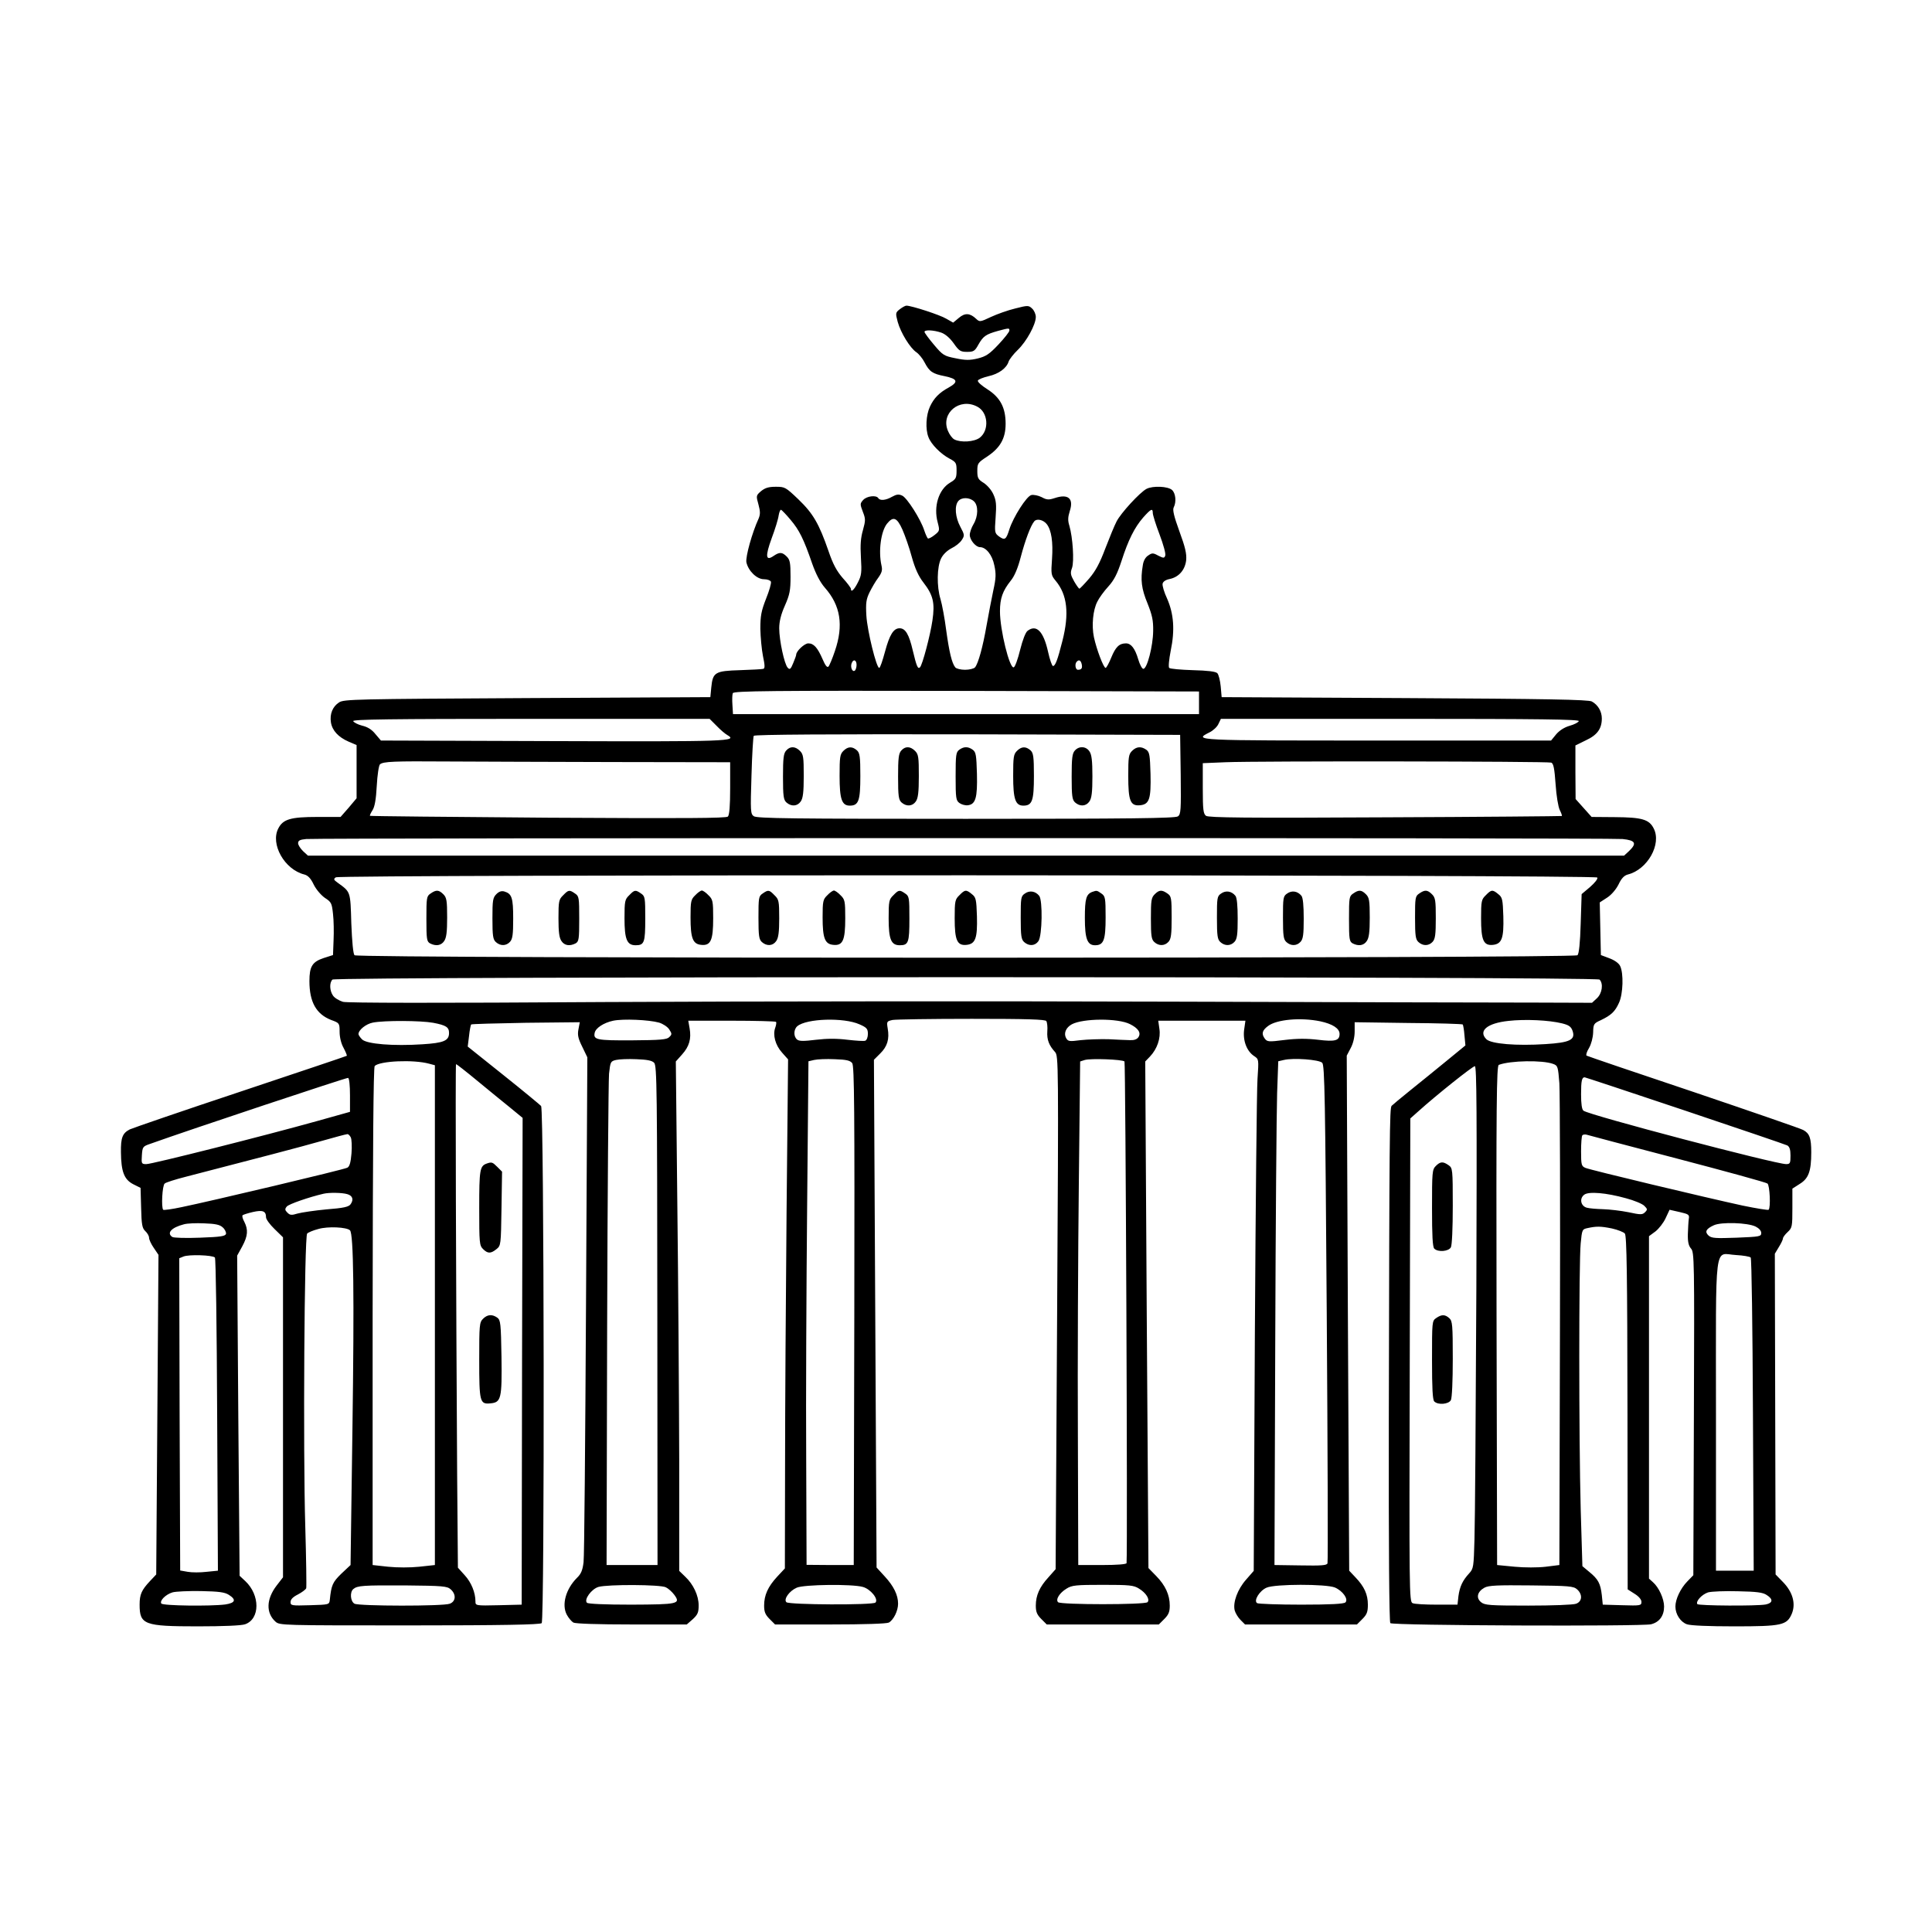
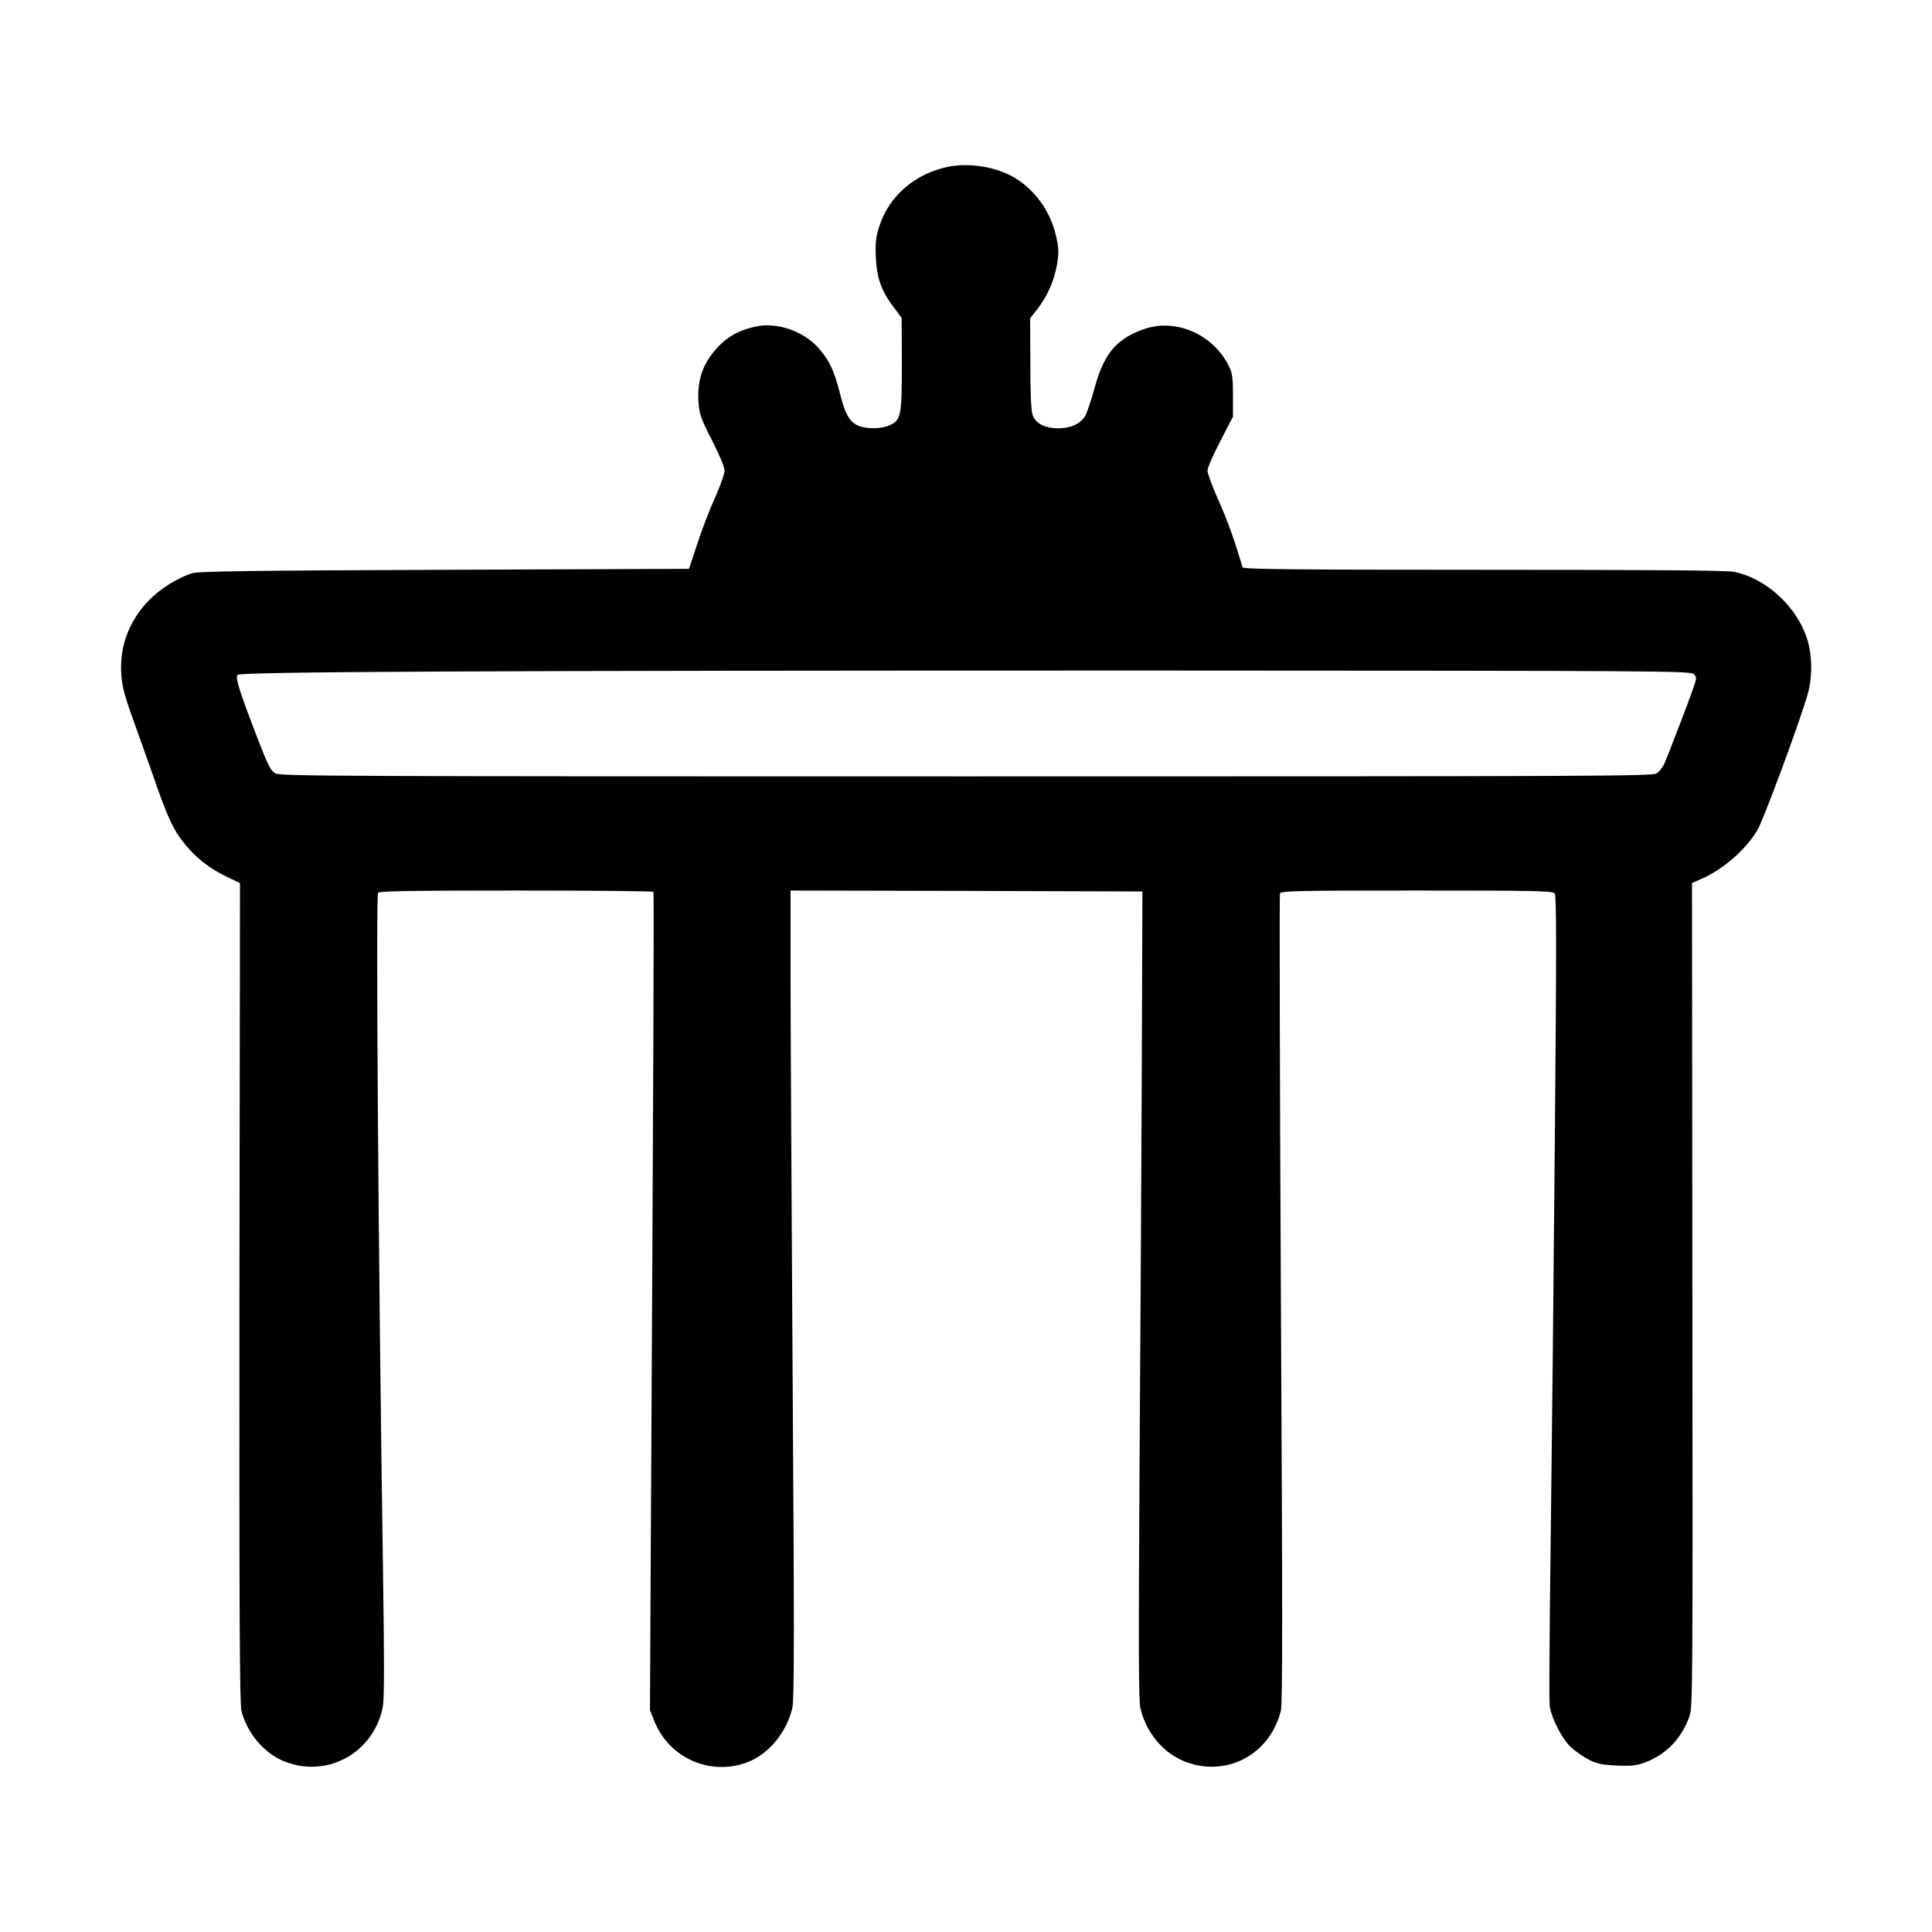
<svg xmlns="http://www.w3.org/2000/svg" width="64" height="64" viewBox="0 0 64 64">
  <g transform="scale(0.0625)">
    <g transform="translate(0,1024) scale(0.1,-0.1)" fill="#000" stroke="none">
-       <path d="M4769 8601 c-23 -18 -23 -21 -11 -67 16 -58 66 -139 99 -161 13 -9 33 -33 43 -53 26 -50 42 -61 108 -74 67 -14 73 -30 22 -59 -52 -28 -80 -57 -101 -102 -21 -45 -25 -119 -8 -162 14 -38 66 -90 112 -114 34 -18 37 -23 37 -63 0 -40 -4 -46 -34 -64 -61 -36 -89 -127 -66 -211 11 -43 11 -45 -17 -67 -15 -12 -31 -20 -35 -18 -3 2 -12 21 -19 42 -19 60 -92 174 -117 185 -19 9 -30 7 -54 -6 -33 -19 -64 -22 -73 -7 -11 17 -61 11 -80 -10 -17 -19 -17 -22 -2 -62 15 -38 15 -46 1 -97 -12 -41 -15 -78 -11 -145 5 -81 3 -96 -16 -133 -20 -40 -37 -55 -37 -34 0 5 -19 31 -43 57 -32 37 -52 73 -76 144 -50 144 -81 198 -159 273 -68 65 -72 67 -120 67 -39 0 -57 -6 -78 -23 -27 -23 -27 -25 -14 -71 10 -37 10 -52 1 -74 -35 -76 -70 -203 -65 -232 10 -46 55 -90 93 -90 18 0 34 -6 37 -13 3 -8 -9 -49 -26 -91 -25 -64 -30 -90 -30 -159 1 -45 7 -110 14 -145 10 -47 11 -64 2 -67 -6 -2 -61 -5 -123 -7 -133 -4 -145 -11 -153 -91 l-5 -52 -970 -5 c-914 -5 -973 -6 -998 -23 -34 -22 -50 -61 -43 -106 7 -43 39 -78 94 -102 l42 -18 0 -141 0 -141 -42 -50 -43 -49 -123 0 c-142 0 -182 -12 -207 -61 -43 -83 33 -218 138 -244 19 -5 34 -20 50 -54 13 -26 39 -56 59 -70 34 -22 37 -28 43 -85 4 -33 5 -96 3 -139 l-3 -79 -50 -16 c-60 -20 -75 -45 -75 -122 0 -111 36 -175 115 -206 44 -16 45 -17 45 -63 0 -28 8 -62 21 -85 11 -21 19 -40 17 -42 -2 -2 -256 -87 -564 -190 -307 -102 -571 -193 -586 -200 -39 -20 -48 -44 -47 -121 1 -103 17 -144 64 -169 l40 -20 3 -106 c2 -90 6 -108 22 -123 11 -10 20 -26 20 -35 0 -10 11 -34 25 -54 l25 -37 -6 -847 -6 -847 -33 -35 c-45 -48 -55 -71 -55 -125 0 -106 24 -115 308 -115 135 0 231 4 251 11 80 28 80 155 1 229 l-30 28 -7 849 -6 848 27 49 c30 56 32 88 11 130 -9 16 -13 32 -9 35 3 3 28 11 54 17 53 12 70 5 70 -28 0 -10 20 -38 45 -62 l45 -44 0 -901 0 -901 -34 -44 c-55 -72 -57 -145 -6 -191 22 -20 36 -20 711 -20 488 0 692 4 700 12 16 16 13 2721 -3 2741 -7 7 -97 82 -200 164 l-189 151 7 56 c3 31 9 58 11 61 2 3 133 6 290 9 l286 3 -7 -37 c-6 -30 -2 -49 20 -93 l27 -56 -7 -1310 c-4 -721 -9 -1336 -13 -1366 -5 -42 -13 -62 -35 -83 -59 -59 -82 -142 -54 -195 9 -17 25 -36 35 -42 12 -6 130 -10 310 -10 l291 0 32 28 c26 24 31 36 31 73 0 52 -28 112 -72 153 l-31 30 0 590 c-1 325 -5 933 -10 1351 l-8 759 33 37 c38 42 50 83 40 139 l-7 40 229 0 c127 0 232 -3 236 -6 3 -3 1 -17 -4 -31 -14 -38 0 -92 36 -132 l32 -36 -8 -805 c-4 -443 -8 -1050 -8 -1349 l-1 -544 -41 -44 c-49 -53 -69 -98 -69 -153 0 -33 6 -48 29 -71 l29 -29 292 0 c181 0 299 4 311 10 25 14 49 62 49 100 0 46 -23 93 -71 145 l-43 47 -7 1345 -7 1346 33 33 c38 37 50 77 40 133 -6 37 -5 38 26 45 17 3 206 6 420 6 292 0 390 -3 395 -12 4 -7 7 -31 5 -54 -3 -45 9 -75 41 -110 18 -21 19 -49 11 -1381 l-8 -1360 -38 -43 c-47 -51 -67 -96 -67 -150 0 -33 6 -48 29 -71 l29 -29 297 0 297 0 29 29 c23 23 29 38 29 71 0 56 -23 107 -72 157 l-41 42 -9 1343 -8 1342 25 26 c38 40 58 97 50 147 l-6 43 231 0 231 0 -7 -49 c-7 -57 14 -113 54 -139 24 -16 24 -17 17 -121 -4 -58 -10 -669 -14 -1357 l-6 -1250 -41 -47 c-45 -51 -70 -120 -60 -162 4 -15 18 -38 31 -51 l24 -24 296 0 297 0 29 29 c24 24 29 38 29 76 0 54 -19 96 -66 145 l-33 35 -7 1365 -6 1365 21 40 c13 24 21 58 21 88 l0 49 284 -4 c156 -1 286 -5 289 -8 2 -3 7 -29 9 -58 l5 -53 -100 -82 c-55 -45 -141 -115 -191 -155 -50 -40 -95 -78 -100 -83 -11 -10 -12 -149 -15 -1663 -1 -688 2 -1073 8 -1079 13 -13 1332 -18 1382 -6 44 11 69 45 69 94 0 40 -27 101 -59 129 l-21 19 0 907 0 908 34 25 c18 14 43 46 54 70 l21 45 53 -12 c48 -11 53 -14 49 -36 -2 -14 -4 -50 -5 -81 -1 -42 4 -62 17 -77 17 -19 18 -63 15 -875 l-3 -856 -32 -33 c-36 -37 -63 -94 -63 -133 0 -41 27 -82 61 -94 20 -7 116 -11 251 -11 253 0 279 6 305 67 22 53 5 115 -47 168 l-39 40 -2 850 -2 850 21 35 c12 19 22 40 22 46 0 6 11 21 25 34 24 22 25 30 25 127 l0 103 39 25 c47 29 61 67 61 168 0 75 -9 100 -43 118 -12 7 -273 97 -580 201 -308 103 -563 190 -568 193 -4 3 1 21 13 40 12 21 21 55 22 83 1 44 3 48 41 65 54 26 75 45 96 92 22 47 25 157 6 195 -7 15 -30 31 -57 41 l-45 17 -3 139 -3 140 40 26 c23 15 47 44 60 70 15 32 30 47 49 52 104 26 180 161 137 244 -24 48 -62 59 -205 60 l-124 1 -43 48 -42 47 -1 142 0 142 55 27 c61 28 85 62 85 116 0 37 -20 72 -53 90 -17 10 -239 14 -992 18 l-970 5 -5 57 c-3 31 -11 63 -18 70 -9 9 -52 14 -130 16 -64 2 -121 7 -125 12 -5 4 -1 45 8 91 23 110 16 196 -19 276 -16 34 -26 69 -24 79 2 11 16 21 37 25 49 10 82 48 88 100 3 34 -5 69 -36 153 -29 80 -37 114 -30 127 15 29 10 75 -9 92 -22 20 -102 23 -135 6 -35 -18 -137 -129 -159 -173 -12 -23 -38 -87 -60 -144 -29 -77 -51 -118 -85 -158 -26 -30 -49 -54 -52 -54 -3 0 -16 18 -28 39 -19 34 -21 44 -11 71 12 35 4 161 -14 223 -9 28 -8 46 2 78 22 67 -8 93 -80 69 -31 -10 -42 -10 -69 5 -18 9 -43 14 -55 11 -25 -6 -95 -116 -116 -181 -17 -55 -24 -60 -54 -39 -24 18 -25 21 -19 102 5 67 3 90 -12 122 -10 23 -33 49 -52 61 -29 18 -33 26 -33 63 0 40 3 44 52 76 69 46 98 96 98 174 0 85 -28 139 -97 183 -30 19 -53 39 -50 46 2 6 27 16 56 23 54 12 96 42 107 78 4 11 25 39 48 61 47 45 96 135 96 175 0 15 -9 35 -20 45 -18 17 -23 17 -89 0 -38 -9 -97 -30 -129 -45 -57 -27 -60 -27 -78 -10 -33 31 -59 33 -92 5 l-30 -25 -37 21 c-33 20 -184 69 -211 69 -6 0 -22 -9 -35 -19z m581 -113 c0 -7 -26 -40 -58 -74 -48 -51 -66 -63 -110 -74 -42 -10 -65 -10 -117 1 -61 12 -68 16 -115 72 -27 32 -50 63 -50 68 0 12 48 10 89 -4 22 -8 46 -29 66 -57 28 -40 36 -45 71 -45 34 0 41 4 60 39 25 44 39 54 103 72 60 16 61 16 61 2z m-171 -403 c58 -29 66 -124 14 -165 -29 -22 -100 -27 -135 -9 -11 6 -26 26 -34 46 -39 93 62 177 155 128z m-17 -502 c24 -22 23 -79 -2 -121 -11 -18 -20 -44 -20 -57 0 -27 32 -65 54 -65 32 0 65 -41 76 -96 10 -45 9 -69 -5 -132 -9 -42 -25 -126 -36 -187 -20 -115 -44 -201 -61 -222 -6 -7 -30 -13 -53 -13 -23 0 -47 6 -52 13 -18 22 -32 81 -48 197 -8 63 -22 137 -30 164 -21 68 -19 172 3 216 10 21 32 42 55 54 21 10 45 29 54 43 16 24 16 28 -7 71 -27 50 -32 111 -11 136 17 21 59 21 83 -1z m-972 -98 c46 -54 70 -102 115 -233 20 -56 42 -98 67 -127 83 -94 100 -199 53 -336 -13 -39 -29 -77 -34 -82 -7 -7 -17 6 -31 39 -27 62 -47 84 -76 84 -20 0 -64 -41 -64 -60 0 -4 -7 -24 -16 -45 -13 -32 -18 -36 -29 -24 -18 19 -45 146 -45 209 0 35 9 73 30 120 26 59 30 81 30 154 0 73 -3 89 -20 106 -24 24 -38 25 -69 4 -43 -30 -46 -3 -11 93 18 48 35 103 37 121 3 18 9 32 13 30 4 -2 27 -25 50 -53z m1920 36 c0 -10 16 -62 36 -114 20 -53 34 -103 30 -112 -5 -14 -9 -14 -37 0 -27 15 -33 15 -53 1 -15 -9 -26 -29 -29 -53 -13 -76 -7 -124 25 -201 25 -63 31 -90 30 -147 -1 -80 -32 -200 -52 -200 -7 0 -19 23 -27 50 -17 58 -38 85 -65 85 -36 0 -55 -19 -78 -75 -12 -30 -26 -55 -30 -55 -11 0 -48 98 -62 163 -13 62 -5 144 18 188 9 19 35 55 58 80 31 34 48 68 70 135 36 112 69 178 115 231 41 46 51 51 51 24z m-1327 -88 c14 -32 37 -97 50 -146 17 -61 36 -102 61 -134 52 -67 62 -108 48 -202 -11 -76 -53 -236 -66 -248 -11 -11 -18 5 -38 89 -20 86 -39 118 -70 118 -32 0 -53 -34 -77 -123 -13 -48 -26 -87 -31 -87 -15 0 -63 196 -68 276 -4 68 -1 88 17 125 12 24 32 59 46 77 19 27 23 40 17 65 -17 76 -3 180 29 221 33 41 53 34 82 -31z m765 29 c25 -32 34 -96 28 -183 -6 -83 -5 -88 19 -117 62 -74 73 -174 36 -319 -26 -103 -38 -133 -50 -133 -5 0 -17 34 -26 75 -24 108 -61 147 -108 112 -11 -7 -27 -49 -40 -101 -12 -49 -27 -91 -34 -93 -22 -8 -73 198 -73 297 0 68 14 108 57 162 20 24 38 67 53 125 24 91 53 168 72 190 13 16 48 8 66 -15z m-1008 -746 c0 -14 -5 -28 -10 -31 -13 -8 -24 20 -16 40 9 24 26 17 26 -9z m1193 5 c5 -22 0 -31 -20 -31 -13 0 -18 31 -6 43 11 12 21 8 26 -12z m622 -206 l0 -60 -1235 0 -1235 0 -3 49 c-2 27 -1 55 2 62 5 12 197 14 1238 12 l1233 -3 0 -60z m-2557 -122 c20 -21 46 -43 57 -49 57 -33 10 -35 -919 -32 l-917 3 -29 34 c-19 24 -41 38 -71 45 -23 6 -44 17 -47 24 -3 9 190 12 943 12 l946 0 37 -37z m4570 25 c-3 -7 -24 -18 -49 -25 -28 -8 -54 -25 -71 -45 l-27 -33 -923 0 c-972 0 -973 0 -888 43 19 9 41 29 48 45 l13 27 950 0 c747 0 950 -3 947 -12z m-2110 -283 c2 -189 1 -211 -15 -222 -13 -10 -253 -13 -1123 -13 -915 0 -1109 2 -1125 14 -17 12 -18 26 -12 215 3 111 9 206 12 211 4 7 413 9 1133 8 l1127 -3 3 -210z m-3005 66 l617 -1 0 -138 c0 -93 -4 -142 -12 -150 -9 -9 -232 -10 -952 -6 -518 4 -943 8 -945 10 -2 2 4 15 13 29 12 18 19 57 23 131 3 57 11 108 17 113 18 15 74 17 356 15 146 -1 543 -2 883 -3z m4969 -3 c12 -5 17 -31 23 -115 4 -61 14 -120 22 -136 8 -16 13 -30 11 -32 -2 -1 -423 -5 -936 -7 -738 -4 -936 -2 -950 8 -14 11 -17 31 -17 146 l0 133 120 5 c168 7 1708 5 1727 -2z m378 -405 c69 -7 77 -23 34 -64 l-26 -24 -3488 0 -3488 0 -26 24 c-14 14 -26 32 -26 42 0 14 10 19 43 22 72 6 6914 7 6977 0z m-134 -204 c4 -7 -13 -28 -38 -50 l-45 -38 -5 -156 c-3 -103 -9 -160 -17 -168 -17 -17 -6464 -18 -6482 0 -7 7 -13 69 -17 169 -5 172 -3 165 -73 216 -21 15 -22 19 -9 28 22 15 6676 14 6686 -1z m12 -541 c21 -21 14 -73 -14 -99 l-26 -24 -286 1 c-158 0 -1029 2 -1937 5 -907 3 -2260 2 -3005 -2 -905 -6 -1367 -5 -1392 1 -20 6 -44 20 -53 33 -18 26 -20 68 -3 85 17 17 6699 17 6716 0z m-4985 -228 c20 -6 45 -22 54 -36 15 -23 15 -27 0 -41 -12 -13 -47 -16 -197 -17 -188 -1 -206 3 -198 40 5 25 47 53 98 64 53 11 189 5 243 -10z m1062 -9 c39 -17 45 -24 45 -51 0 -17 -6 -33 -14 -36 -7 -3 -50 0 -94 5 -56 7 -108 7 -167 0 -65 -8 -89 -8 -100 1 -20 16 -19 54 1 71 49 41 246 47 329 10z m1434 1 c44 -22 60 -46 45 -69 -8 -12 -23 -17 -45 -16 -19 0 -70 3 -114 5 -44 1 -110 -1 -147 -5 -62 -8 -67 -7 -78 12 -13 25 0 55 31 72 60 32 245 33 308 1z m1008 15 c66 -14 103 -38 103 -67 0 -36 -24 -42 -114 -31 -60 7 -111 7 -177 -1 -86 -11 -93 -10 -106 8 -18 25 -13 43 18 66 46 35 173 46 276 25z m1282 -11 c36 -9 48 -17 56 -40 16 -47 -14 -62 -144 -70 -153 -10 -288 1 -313 26 -44 44 4 85 117 97 89 10 215 4 284 -13z m-5983 3 c68 -13 84 -23 84 -54 0 -41 -28 -53 -142 -60 -152 -10 -294 1 -319 26 -10 10 -19 23 -19 28 0 22 40 54 76 61 61 12 254 11 320 -1z m1171 -212 c15 -15 16 -137 17 -1339 l1 -1323 -135 0 -135 0 3 1269 c2 698 7 1298 10 1335 7 63 8 66 37 73 17 4 65 6 108 4 56 -2 83 -7 94 -19z m1050 -2 c11 -16 13 -241 11 -1339 l-3 -1321 -125 0 -125 1 -2 564 c-2 311 1 911 5 1335 l7 770 30 7 c17 4 66 6 109 4 63 -2 82 -7 93 -21z m1443 9 c6 -7 17 -2579 11 -2659 -1 -6 -51 -10 -129 -10 l-127 0 -2 685 c-2 377 1 977 5 1335 l7 649 25 8 c32 9 199 3 210 -8z m1048 -7 c13 -13 16 -183 24 -1327 5 -721 7 -1318 4 -1326 -4 -11 -32 -13 -143 -11 l-138 2 4 1167 c2 641 7 1242 10 1334 l6 169 30 7 c50 12 186 2 203 -15z m-4733 -5 l30 -8 0 -1325 0 -1324 -83 -9 c-48 -5 -116 -5 -165 0 l-82 9 0 1317 c1 892 4 1321 11 1328 27 27 206 35 289 12z m5957 -1 c25 -9 26 -15 33 -103 3 -51 5 -646 3 -1323 l-3 -1230 -72 -9 c-43 -5 -112 -5 -165 0 l-93 9 -3 1323 c-2 1128 0 1323 12 1328 61 23 232 26 288 5z m-5704 -88 c59 -49 138 -113 175 -143 l67 -55 -3 -1290 -2 -1290 -122 -3 c-122 -3 -123 -2 -123 20 0 47 -22 101 -57 139 l-36 40 -4 487 c-6 978 -10 2182 -6 2182 3 0 53 -39 111 -87z m5297 -1100 c-3 -648 -7 -1247 -10 -1332 -4 -146 -5 -155 -28 -180 -35 -38 -50 -70 -57 -121 l-5 -45 -110 0 c-60 0 -118 3 -128 8 -18 7 -18 57 -15 1288 l3 1281 45 40 c91 82 285 237 297 237 10 1 11 -258 8 -1176z m-5970 1022 l0 -88 -175 -49 c-279 -78 -874 -228 -904 -228 -26 0 -27 2 -24 47 3 44 5 47 43 60 218 78 1042 352 1050 350 6 -2 10 -40 10 -92z m7075 -81 c289 -97 533 -180 543 -185 12 -7 17 -22 17 -54 0 -40 -2 -45 -23 -45 -57 0 -1046 260 -1074 283 -9 6 -13 37 -13 87 0 71 4 90 19 90 3 0 242 -79 531 -176z m-7071 -142 c5 -9 7 -48 4 -85 -4 -48 -10 -70 -22 -76 -17 -10 -727 -178 -878 -209 -51 -11 -95 -17 -98 -14 -11 11 -5 130 8 139 6 6 57 22 112 36 360 93 624 162 710 187 93 26 129 36 147 39 4 0 12 -7 17 -17z m7031 -113 c256 -67 471 -126 478 -132 12 -9 18 -128 6 -139 -3 -3 -64 7 -137 22 -198 43 -809 189 -834 200 -21 9 -23 16 -23 88 0 43 3 82 7 85 4 4 14 5 22 3 9 -3 225 -60 481 -127z m-7050 -188 c29 -8 36 -29 18 -54 -10 -14 -38 -20 -128 -27 -63 -6 -131 -16 -153 -22 -32 -10 -40 -9 -54 5 -13 13 -14 19 -3 32 10 13 121 51 195 68 30 7 97 6 125 -2z m6778 -22 c42 -11 86 -29 97 -40 17 -17 18 -20 4 -34 -14 -14 -23 -14 -88 0 -40 8 -100 15 -134 16 -34 1 -73 4 -87 8 -32 9 -40 49 -13 69 24 18 117 10 221 -19z m-7438 -154 c12 -10 19 -26 18 -34 -3 -13 -26 -17 -138 -21 -74 -3 -141 -1 -147 4 -31 21 -4 50 62 67 17 5 65 7 107 5 59 -2 83 -7 98 -21z m8125 4 c18 -9 30 -22 30 -34 0 -19 -9 -20 -130 -25 -112 -4 -133 -3 -149 11 -22 20 -14 36 28 55 39 18 178 14 221 -7z m-7450 -20 c19 -19 23 -337 13 -1054 l-10 -720 -49 -46 c-46 -45 -53 -60 -61 -139 -3 -25 -4 -25 -105 -28 -98 -3 -103 -2 -103 17 0 14 13 27 39 40 21 11 41 26 44 33 2 7 0 155 -5 328 -12 395 -5 1537 10 1552 6 6 32 17 59 24 51 15 151 10 168 -7z m6688 10 c31 -7 62 -19 69 -27 10 -12 13 -214 14 -950 l1 -936 36 -23 c23 -14 37 -31 37 -43 0 -20 -5 -21 -102 -18 l-103 3 -5 50 c-7 62 -19 85 -67 124 l-36 30 -9 303 c-10 378 -10 1307 0 1408 7 73 8 75 37 81 47 10 68 10 128 -2z m-7404 -154 c5 -6 10 -368 12 -835 l4 -825 -60 -6 c-33 -4 -78 -4 -100 0 l-40 7 -3 827 -2 828 22 9 c28 12 154 8 167 -5z m8140 0 c5 -6 10 -370 12 -835 l4 -825 -100 0 -100 0 0 823 c0 951 -12 856 107 850 37 -2 72 -8 77 -13z m-6890 -1759 c30 -27 27 -64 -5 -76 -35 -14 -480 -13 -505 0 -22 12 -26 62 -6 78 22 18 50 20 273 19 203 -2 224 -4 243 -21z m1140 11 c13 -6 33 -24 45 -40 35 -48 20 -51 -229 -52 -140 0 -228 4 -234 10 -17 17 24 73 61 84 50 14 328 13 357 -2z m1044 2 c41 -11 85 -65 67 -83 -14 -14 -458 -12 -472 2 -16 16 16 60 55 77 39 17 293 20 350 4z m1464 -9 c38 -23 59 -58 45 -72 -14 -14 -460 -14 -474 0 -14 14 7 49 45 72 28 18 51 20 192 20 141 0 164 -2 192 -20z m1038 6 c42 -18 73 -62 56 -79 -8 -8 -77 -12 -234 -12 -122 0 -228 4 -234 8 -20 13 13 66 50 82 45 20 315 20 362 1z m1284 -10 c30 -27 27 -64 -5 -76 -14 -6 -128 -10 -254 -10 -205 0 -230 2 -250 18 -28 23 -20 56 18 77 22 12 68 14 248 12 202 -2 224 -4 243 -21z m-7146 -29 c41 -26 34 -43 -19 -51 -78 -10 -332 -7 -339 5 -10 15 23 48 59 59 17 5 85 8 151 7 96 -2 126 -6 148 -20z m8151 -1 c35 -22 33 -42 -5 -50 -47 -9 -357 -7 -363 2 -9 15 24 51 57 62 18 5 89 8 159 6 98 -2 132 -6 152 -20z M4167 6262 c-14 -15 -17 -41 -17 -139 0 -103 3 -122 18 -136 26 -23 58 -21 76 5 12 17 16 49 16 135 0 100 -2 115 -20 133 -25 25 -52 26 -73 2z M4470 6260 c-18 -18 -20 -33 -20 -133 0 -123 12 -157 54 -157 47 0 56 26 56 157 0 103 -3 122 -18 136 -25 22 -48 21 -72 -3z M4777 6262 c-14 -15 -17 -41 -17 -139 0 -103 3 -122 18 -136 26 -23 58 -21 76 5 12 17 16 49 16 135 0 100 -2 115 -20 133 -25 25 -52 26 -73 2z M5084 6266 c-17 -13 -19 -27 -19 -141 0 -115 2 -128 20 -141 11 -8 31 -14 45 -12 41 5 51 40 48 166 -3 99 -5 115 -22 128 -25 18 -47 18 -72 0z M5390 6260 c-18 -18 -20 -33 -20 -133 0 -123 12 -157 54 -157 47 0 56 26 56 157 0 103 -3 122 -18 136 -25 22 -48 21 -72 -3z M5697 6262 c-14 -15 -17 -41 -17 -139 0 -103 3 -122 18 -136 26 -23 58 -21 76 5 12 17 16 49 16 133 0 84 -4 116 -16 133 -18 27 -55 29 -77 4z M6000 6260 c-18 -18 -20 -33 -20 -133 0 -132 11 -160 63 -155 49 5 58 34 55 166 -3 99 -5 115 -22 128 -27 19 -52 18 -76 -6z M2282 5504 c-21 -14 -22 -22 -22 -134 0 -108 2 -120 19 -130 31 -16 59 -12 75 12 12 17 16 48 16 125 0 90 -3 106 -20 123 -24 24 -38 25 -68 4z M2631 5501 c-19 -19 -21 -33 -21 -129 0 -93 3 -111 18 -125 24 -22 55 -21 75 1 14 15 17 40 17 123 0 111 -7 132 -47 144 -15 4 -28 0 -42 -14z M2985 5495 c-23 -22 -25 -31 -25 -122 0 -73 4 -104 16 -121 16 -24 44 -28 75 -12 17 10 19 22 19 130 0 112 -1 120 -22 134 -30 21 -35 20 -63 -9z M3335 5495 c-23 -22 -25 -31 -25 -122 0 -112 13 -143 59 -143 46 0 51 14 51 141 0 110 -1 119 -22 133 -30 21 -35 20 -63 -9z M3685 5495 c-23 -22 -25 -32 -25 -117 0 -111 12 -142 57 -146 50 -5 63 24 63 141 0 91 -2 100 -25 122 -13 14 -29 25 -35 25 -6 0 -22 -11 -35 -25z M4042 5504 c-21 -14 -22 -23 -22 -128 0 -97 3 -115 18 -129 26 -23 58 -21 76 5 12 17 16 48 16 121 0 91 -2 100 -25 122 -28 29 -33 30 -63 9z M4385 5495 c-23 -22 -25 -32 -25 -117 0 -111 12 -142 57 -146 50 -5 63 24 63 141 0 91 -2 100 -25 122 -13 14 -29 25 -35 25 -6 0 -22 -11 -35 -25z M4735 5495 c-23 -22 -25 -31 -25 -122 0 -112 13 -143 59 -143 46 0 51 14 51 141 0 110 -1 119 -22 133 -30 21 -35 20 -63 -9z M5085 5495 c-23 -22 -25 -31 -25 -122 0 -117 13 -146 63 -141 47 5 58 35 55 151 -3 90 -5 101 -27 118 -30 25 -37 24 -66 -6z M5432 5504 c-21 -14 -22 -23 -22 -128 0 -97 3 -115 18 -129 26 -23 58 -21 76 5 20 29 23 216 4 240 -20 25 -51 30 -76 12z M5790 5513 c-33 -12 -40 -36 -40 -138 0 -111 13 -145 54 -145 46 0 56 27 56 148 0 103 -2 112 -22 126 -24 17 -25 17 -48 9z M6120 5500 c-18 -18 -20 -33 -20 -128 0 -93 3 -111 18 -125 24 -22 55 -21 75 1 14 15 17 40 17 130 0 103 -2 112 -22 126 -30 21 -44 20 -68 -4z M6472 5504 c-21 -14 -22 -23 -22 -128 0 -97 3 -115 18 -129 24 -22 55 -21 75 1 14 15 17 40 17 123 0 69 -4 111 -12 121 -20 25 -51 30 -76 12z M6822 5504 c-21 -14 -22 -23 -22 -128 0 -97 3 -115 18 -129 24 -22 55 -21 75 1 14 15 17 40 17 123 0 69 -4 111 -12 121 -20 25 -51 30 -76 12z M7172 5504 c-21 -14 -22 -22 -22 -134 0 -108 2 -120 19 -130 31 -16 59 -12 75 12 12 17 16 48 16 125 0 90 -3 106 -20 123 -24 24 -38 25 -68 4z M7522 5504 c-21 -14 -22 -23 -22 -128 0 -97 3 -115 18 -129 24 -22 55 -21 75 1 14 15 17 40 17 125 0 94 -2 109 -20 127 -24 24 -38 25 -68 4z M7875 5495 c-23 -22 -25 -31 -25 -122 0 -117 13 -146 63 -141 47 5 58 35 55 151 -3 90 -5 101 -27 118 -30 25 -37 24 -66 -6z M2580 4073 c-37 -13 -40 -33 -40 -235 0 -185 1 -199 20 -218 25 -25 41 -25 71 -1 24 19 24 23 27 215 l3 196 -25 25 c-26 26 -30 27 -56 18z M2560 3250 c-19 -19 -20 -33 -20 -218 0 -223 3 -236 60 -230 56 5 61 25 58 246 -3 178 -5 195 -22 208 -27 19 -52 18 -76 -6z M7610 4060 c-19 -19 -20 -33 -20 -223 0 -145 3 -206 12 -215 20 -20 76 -15 88 7 6 12 10 101 10 220 0 195 -1 200 -22 215 -30 21 -44 20 -68 -4z M7612 3254 c-22 -15 -22 -20 -22 -223 0 -148 3 -210 12 -219 20 -20 76 -15 88 7 6 12 10 101 10 219 0 180 -2 200 -18 215 -23 21 -41 21 -70 1z" />
+       <path d="M5030 9357 c-178 -35 -317 -154 -369 -315 -19 -58 -22 -87 -19 -164 5 -112 29 -179 93 -264 l44 -59 1 -243 c0 -274 -4 -298 -63 -325 -45 -22 -129 -22 -173 -1 -44 21 -67 65 -95 180 -28 111 -58 173 -116 235 -78 84 -211 130 -318 110 -80 -15 -144 -46 -194 -94 -90 -88 -127 -181 -119 -306 5 -68 11 -86 72 -205 40 -79 67 -143 66 -161 0 -17 -23 -82 -51 -145 -29 -63 -71 -173 -94 -245 l-43 -130 -1298 -5 c-1041 -4 -1307 -8 -1339 -19 -76 -25 -170 -85 -227 -144 -105 -110 -155 -243 -145 -392 4 -65 17 -114 72 -265 36 -102 91 -254 120 -339 62 -172 88 -226 148 -299 59 -71 129 -126 215 -167 l74 -36 -3 -2172 c-1 -1705 1 -2182 11 -2217 29 -107 102 -201 197 -252 27 -15 77 -31 111 -37 209 -34 402 104 441 314 8 42 8 246 1 714 -24 1607 -39 3579 -26 3599 5 9 175 12 731 12 398 0 726 -3 728 -7 4 -7 1 -815 -15 -3728 l-3 -610 23 -57 c32 -80 89 -147 162 -190 110 -65 245 -71 357 -17 102 49 187 161 213 279 10 44 10 429 1 1770 -6 943 -11 1905 -11 2138 l0 422 933 -2 932 -3 -3 -880 c-2 -484 -7 -1446 -12 -2138 -6 -987 -5 -1269 4 -1310 39 -162 162 -282 317 -306 198 -32 379 92 428 293 9 38 9 525 0 2183 -6 1173 -8 2140 -5 2148 5 13 96 15 724 15 625 0 721 -2 732 -15 10 -12 10 -282 1 -1302 -6 -709 -16 -1664 -22 -2125 -6 -460 -9 -856 -5 -881 10 -67 67 -177 114 -219 23 -21 65 -50 94 -65 44 -22 69 -27 148 -31 79 -3 104 0 150 17 113 43 194 128 235 246 17 47 17 178 15 2233 l-2 2182 44 19 c117 50 238 154 302 260 31 51 219 557 267 721 21 72 25 172 8 252 -39 186 -211 358 -397 397 -37 8 -438 11 -1328 11 -1011 0 -1275 3 -1278 13 -42 141 -77 241 -126 351 -33 74 -60 147 -60 161 0 15 30 85 68 157 l67 130 0 112 c0 96 -3 117 -23 158 -54 108 -158 186 -278 207 -71 13 -142 3 -218 -32 -114 -53 -171 -131 -216 -299 -17 -62 -39 -126 -48 -142 -25 -42 -77 -66 -142 -66 -72 0 -121 25 -137 71 -8 23 -12 115 -12 273 l-1 239 40 51 c53 70 87 147 102 233 10 58 10 85 -1 135 -26 134 -104 249 -212 319 -97 62 -241 88 -359 66z m3947 -2690 c17 -17 17 -20 -6 -85 -27 -77 -124 -329 -148 -386 -9 -21 -28 -46 -42 -55 -23 -15 -307 -16 -3661 -16 -3354 0 -3638 1 -3661 16 -27 18 -37 38 -103 209 -87 227 -110 300 -97 313 17 17 1331 23 4818 23 2746 -1 2883 -2 2900 -19z" />
    </g>
  </g>
</svg>
